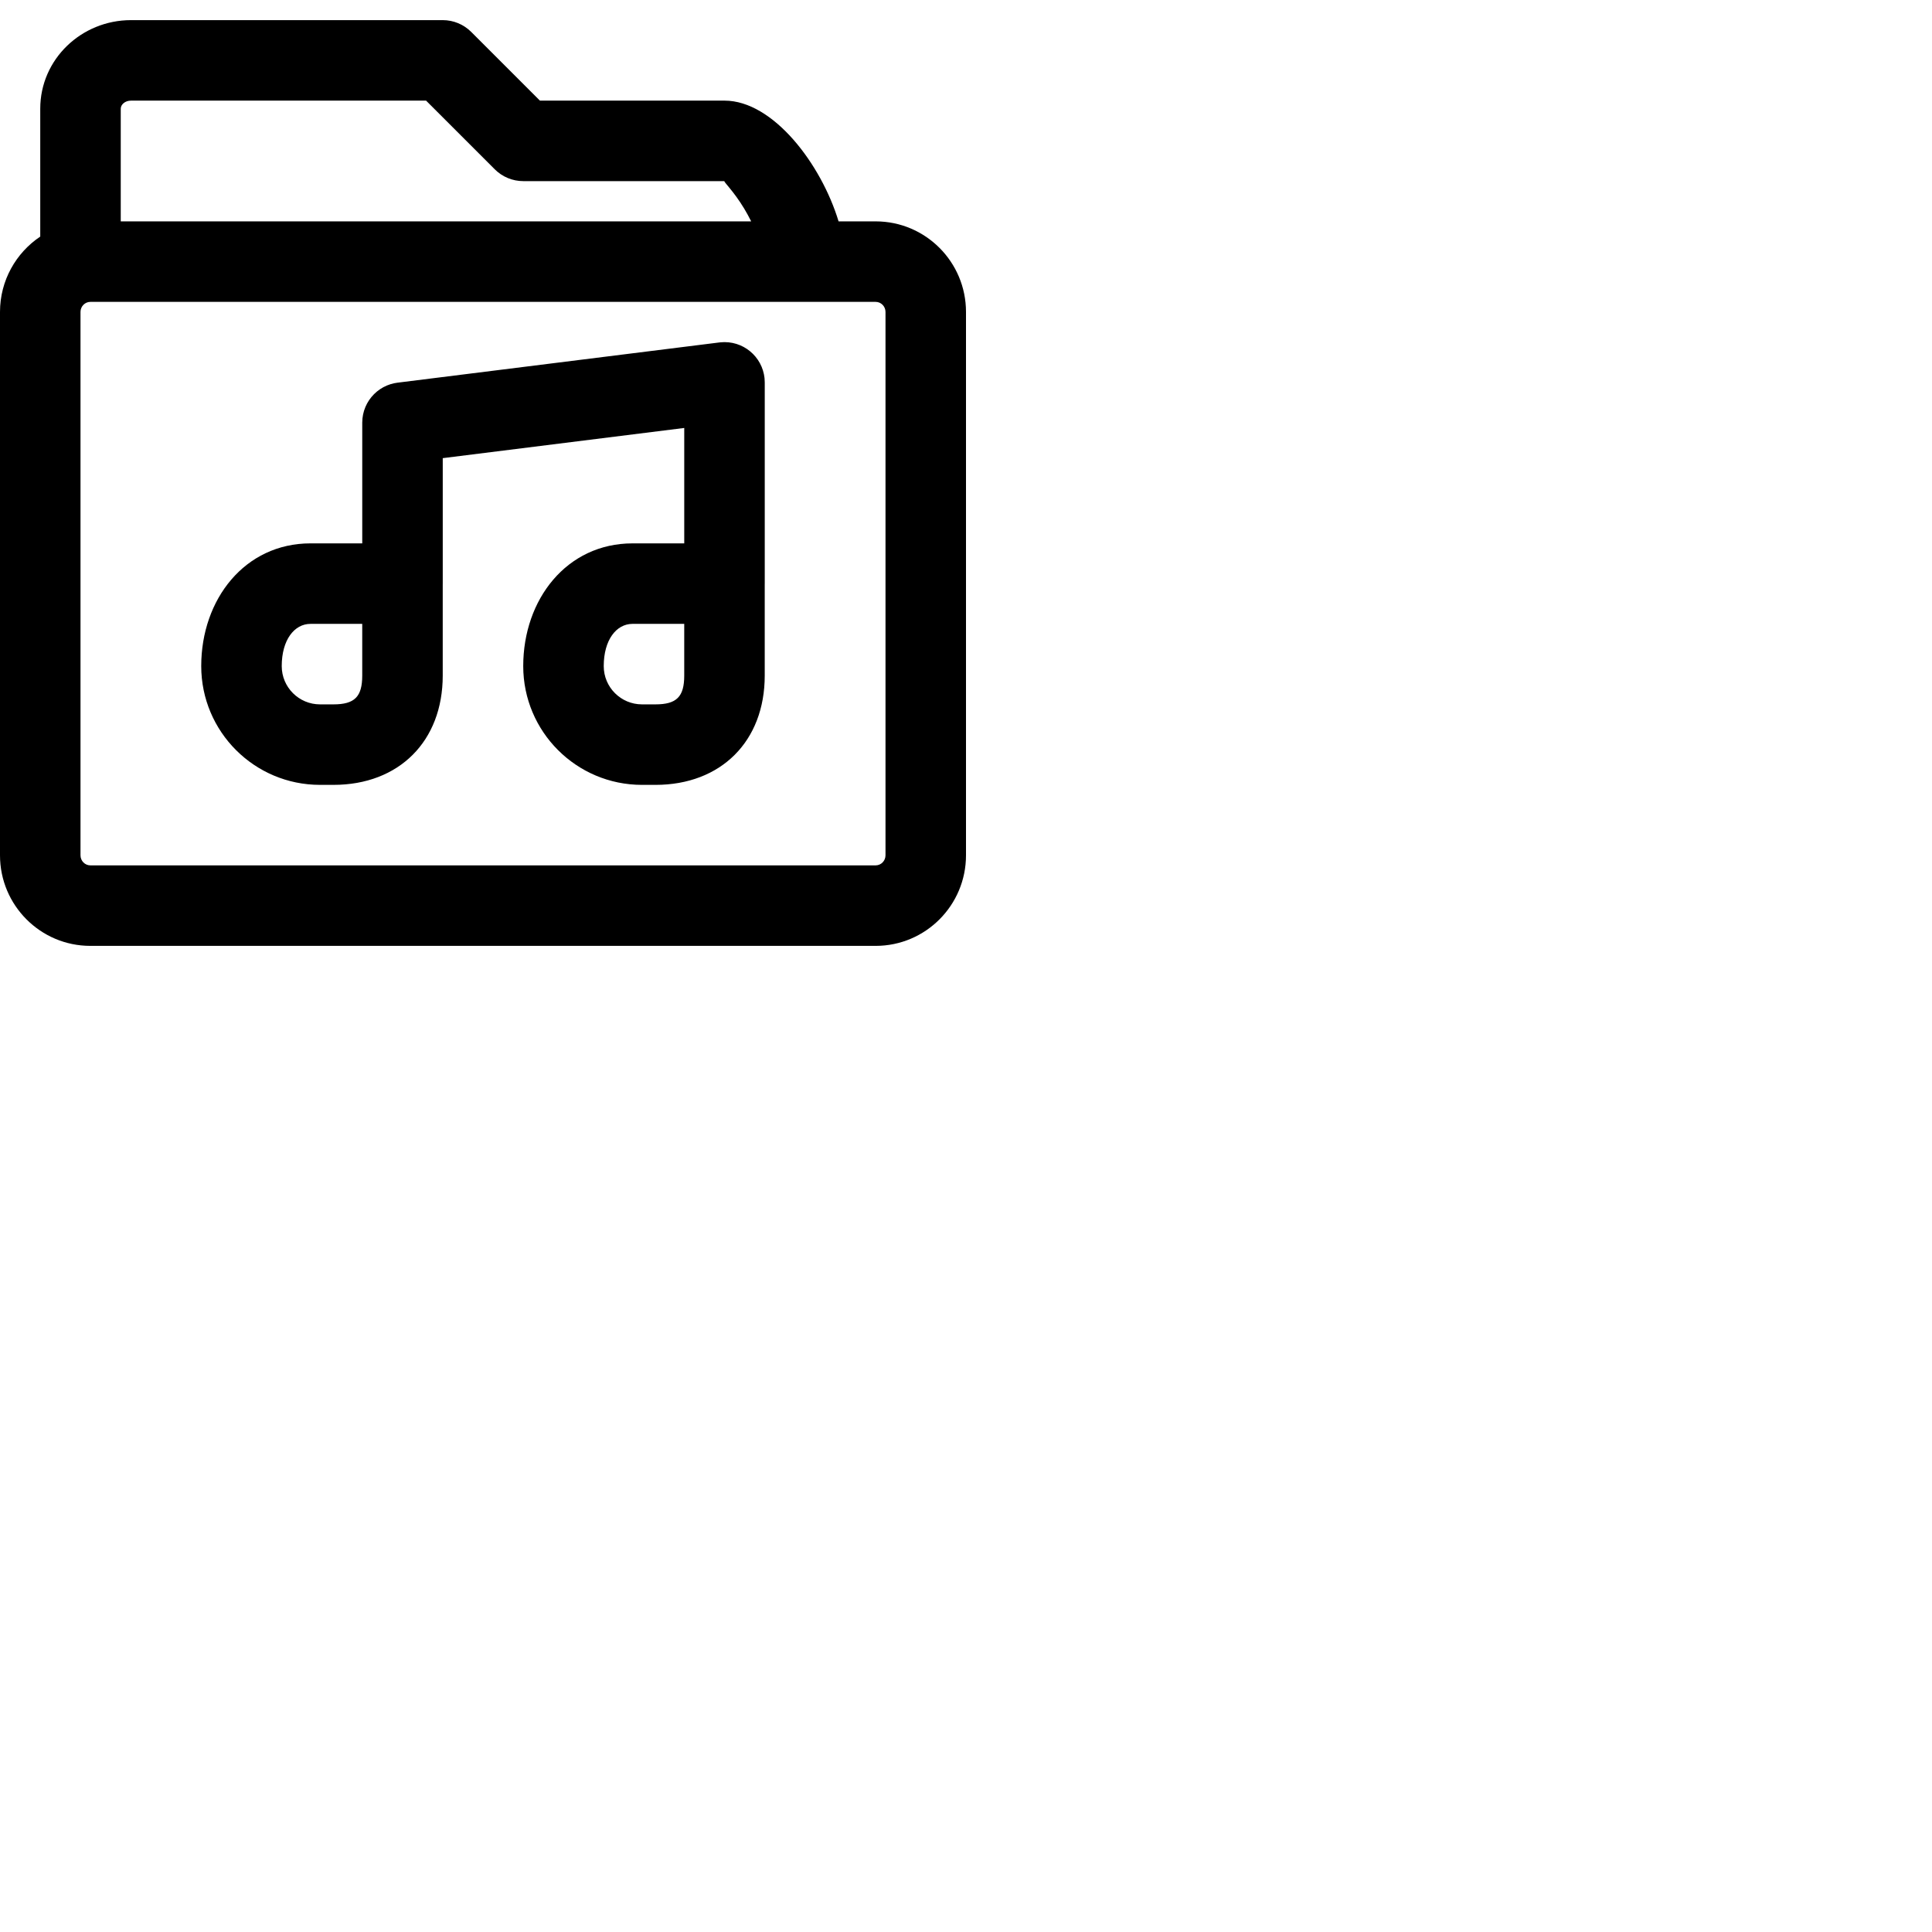
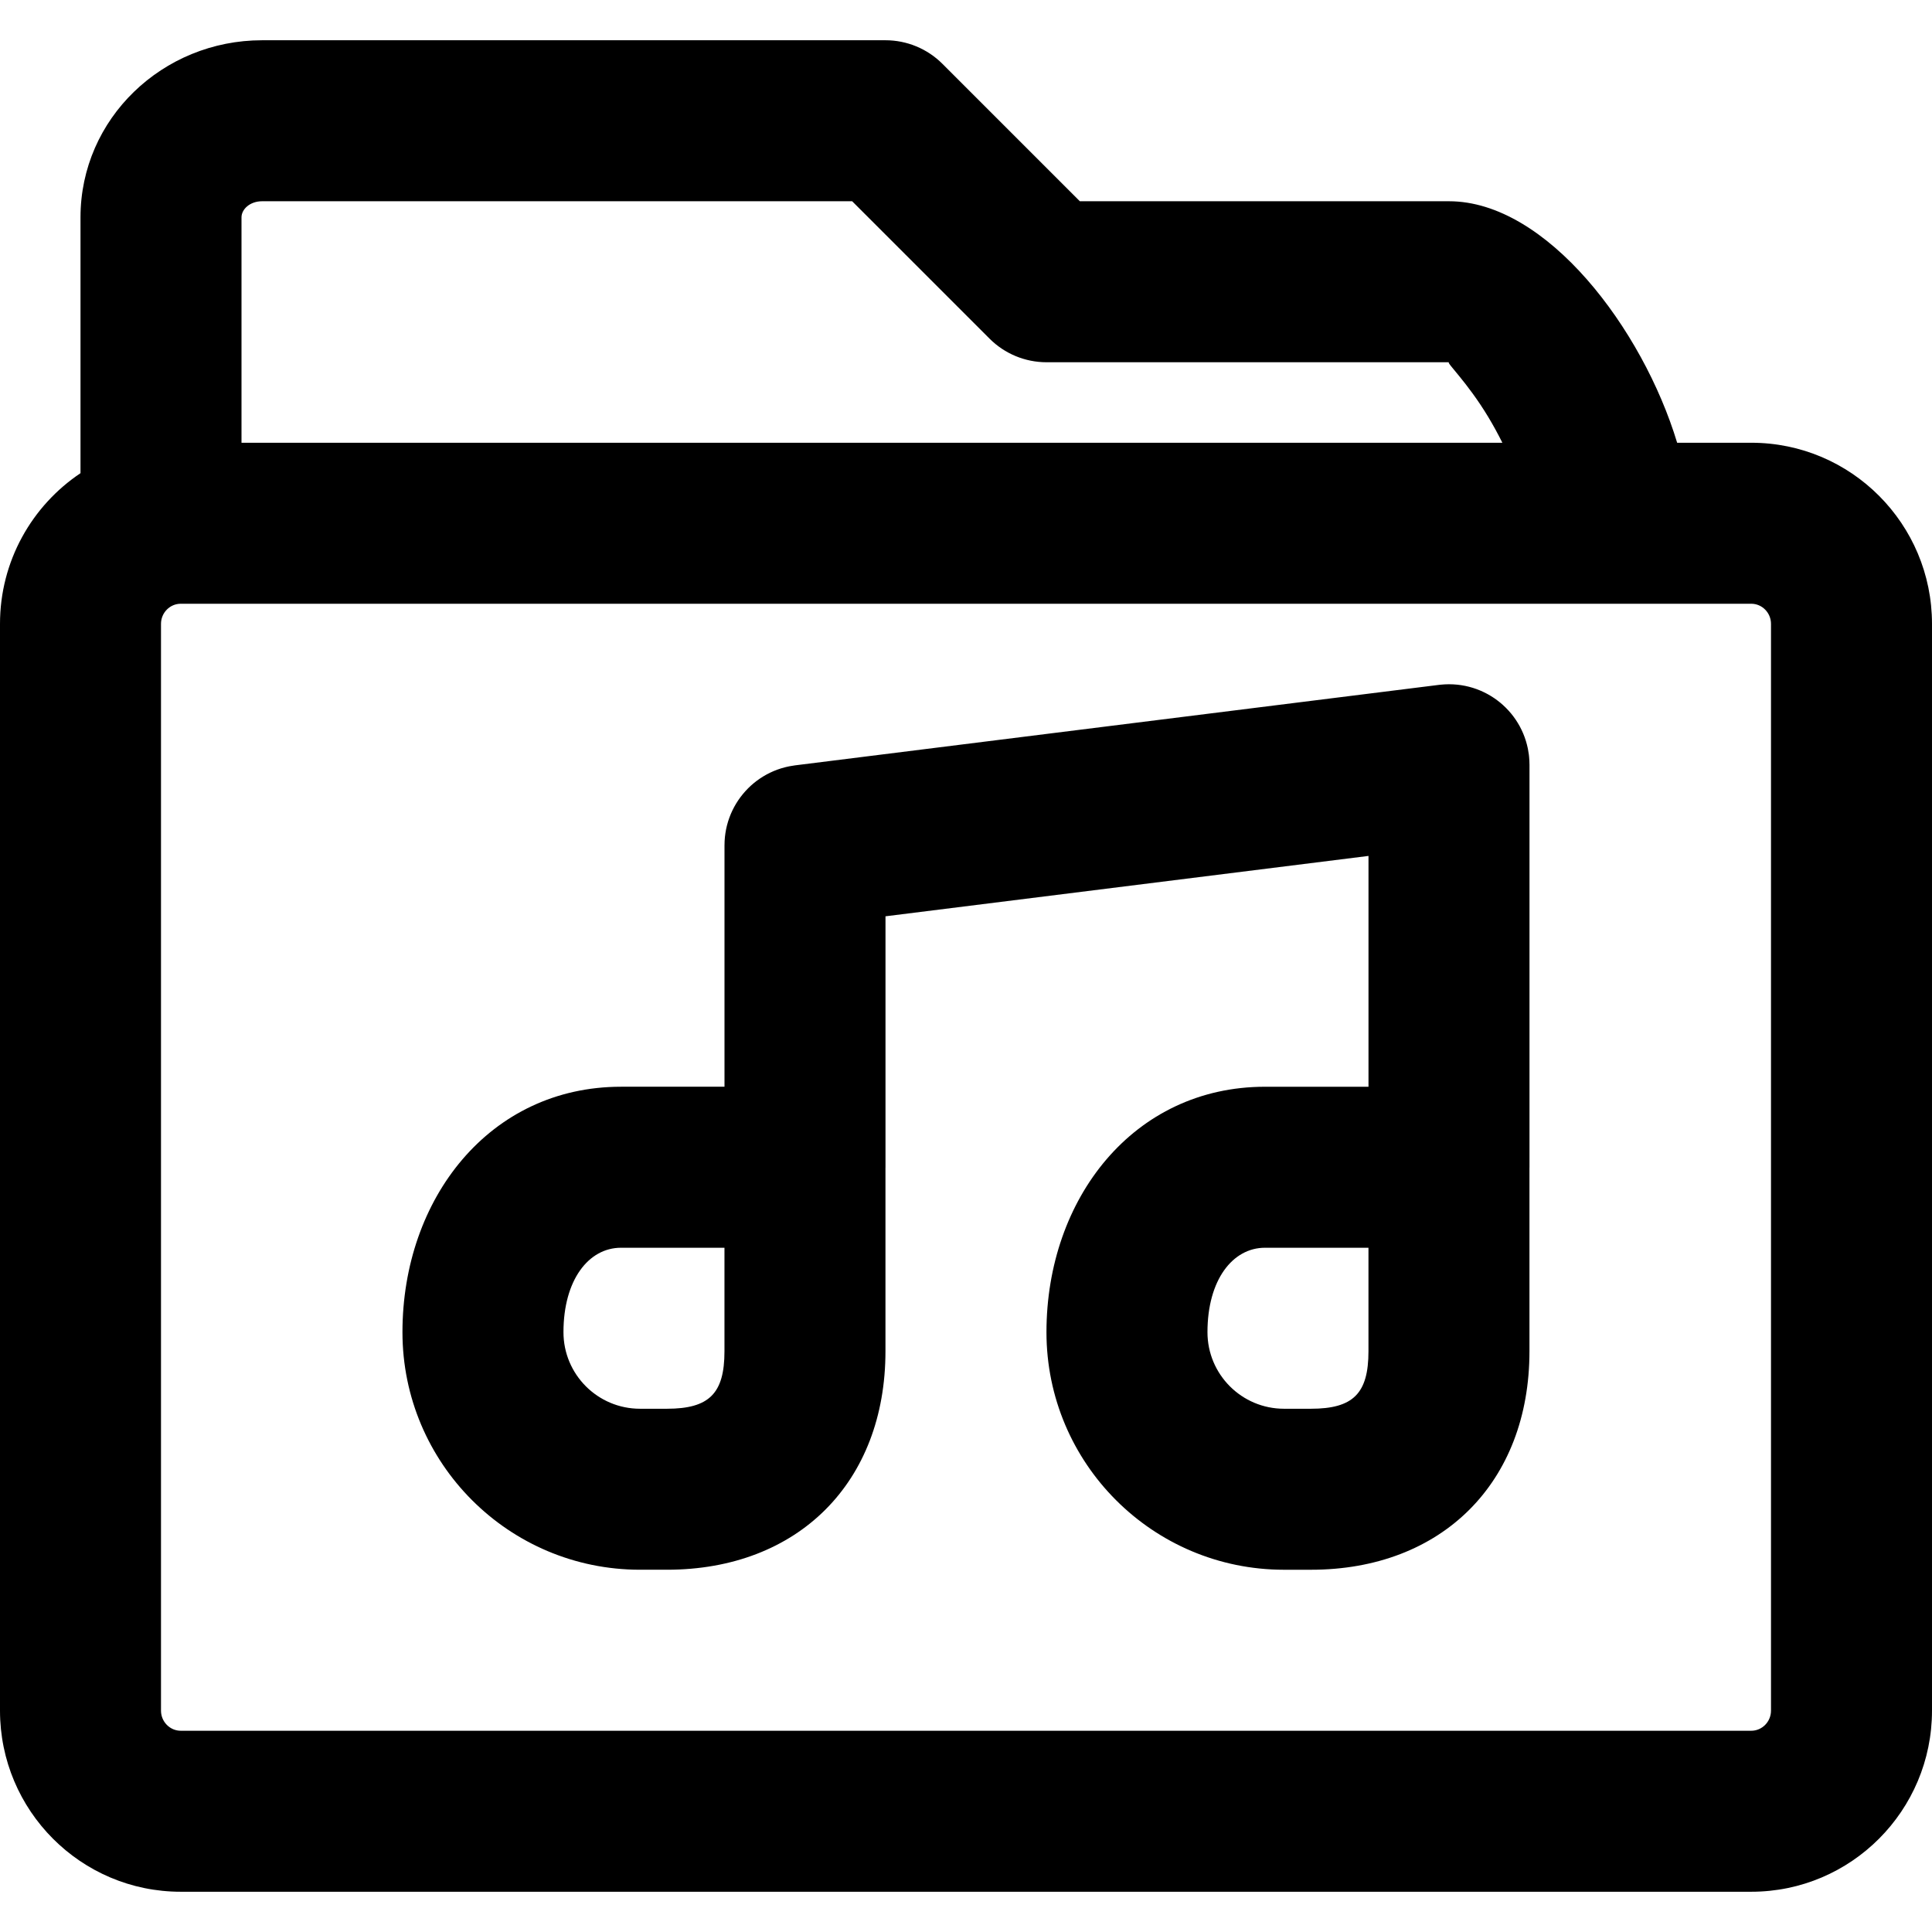
- <svg xmlns="http://www.w3.org/2000/svg" viewBox="0 0 1024 1024" class="icon" version="1.1" fill="#000000">
+ <svg xmlns="http://www.w3.org/2000/svg" fill="#000000" height="800px" width="800px" version="1.1" id="Layer_1" viewBox="0 0 512 512" xml:space="preserve">
  <g>
    <g>
      <g>
        <path d="M464.107,117.333h-19.646c-9.132-30.207-34.599-64-60.461-64h-97.83l-36.418-36.418     c-4.001-4.001-9.427-6.248-15.085-6.248H69.461c-26.375,0-48.128,20.784-48.128,46.933v67.796C8.472,134.008,0,148.688,0,165.333     v288c0,26.482,21.435,48,47.893,48h416.213c26.458,0,47.893-21.518,47.893-48v-288C512,138.852,490.565,117.333,464.107,117.333z      M64,57.6c0-2.139,2.227-4.267,5.461-4.267H225.83l36.418,36.418c4.001,4.001,9.427,6.248,15.085,6.248H384     c-0.854,0,4.813,5.208,10.449,14.585c1.321,2.198,2.56,4.475,3.694,6.749H64V57.6z M469.333,453.333     c0,2.955-2.37,5.333-5.227,5.333H47.893c-2.857,0-5.227-2.379-5.227-5.333v-288c0-2.955,2.37-5.333,5.227-5.333h378.773h37.44     c2.857,0,5.227,2.379,5.227,5.333V453.333z" />
        <path d="M405.232,200.656c-0.01-0.109-0.021-0.219-0.033-0.328c-0.011-0.103-0.018-0.205-0.031-0.308     c-0.061-0.491-0.145-0.973-0.238-1.451c-0.025-0.131-0.051-0.261-0.079-0.391c-0.122-0.572-0.267-1.133-0.433-1.685     c-0.034-0.112-0.069-0.224-0.104-0.336c-0.182-0.569-0.386-1.127-0.612-1.672c-0.034-0.083-0.069-0.165-0.105-0.247     c-0.244-0.567-0.51-1.12-0.799-1.659c-0.03-0.057-0.061-0.113-0.092-0.169c-0.304-0.553-0.63-1.091-0.979-1.612     c-0.029-0.043-0.058-0.085-0.086-0.127c-0.356-0.523-0.734-1.029-1.134-1.517c-0.035-0.042-0.07-0.084-0.105-0.126     c-0.398-0.478-0.816-0.938-1.253-1.379c-0.049-0.05-0.099-0.098-0.149-0.148c-0.43-0.424-0.876-0.831-1.339-1.217     c-0.07-0.058-0.14-0.115-0.21-0.172c-0.454-0.369-0.922-0.719-1.404-1.05c-0.089-0.061-0.18-0.121-0.27-0.181     c-0.477-0.316-0.966-0.614-1.468-0.892c-0.102-0.057-0.206-0.111-0.309-0.166c-0.507-0.269-1.024-0.519-1.553-0.748     c-0.102-0.044-0.203-0.086-0.306-0.128c-0.547-0.226-1.104-0.431-1.671-0.611c-0.087-0.028-0.174-0.054-0.261-0.081     c-0.595-0.181-1.2-0.337-1.814-0.466c-0.064-0.013-0.127-0.026-0.191-0.039c-0.642-0.129-1.292-0.228-1.951-0.298     c-0.046-0.005-0.093-0.01-0.139-0.014c-0.667-0.066-1.341-0.1-2.022-0.102c-0.031,0-0.061-0.005-0.091-0.005     c-0.029,0-0.056,0.004-0.084,0.004c-0.638,0.003-1.28,0.036-1.926,0.097c-0.11,0.01-0.219,0.021-0.328,0.033     c-0.103,0.011-0.205,0.018-0.308,0.031l-170.667,21.333c-0.491,0.061-0.973,0.145-1.451,0.238     c-0.131,0.025-0.261,0.051-0.391,0.079c-0.572,0.122-1.133,0.267-1.685,0.433c-0.112,0.034-0.224,0.069-0.336,0.104     c-0.569,0.182-1.126,0.386-1.672,0.612c-0.083,0.034-0.165,0.069-0.248,0.105c-0.567,0.244-1.121,0.51-1.659,0.799     c-0.056,0.03-0.111,0.061-0.167,0.091c-0.553,0.304-1.091,0.63-1.612,0.979c-0.043,0.029-0.086,0.059-0.129,0.088     c-0.523,0.356-1.029,0.734-1.516,1.133c-0.042,0.034-0.083,0.07-0.125,0.104c-0.478,0.398-0.939,0.816-1.379,1.254     c-0.05,0.049-0.098,0.099-0.148,0.149c-0.424,0.43-0.831,0.876-1.217,1.339c-0.058,0.07-0.115,0.14-0.172,0.211     c-0.368,0.453-0.719,0.92-1.049,1.402c-0.062,0.09-0.122,0.182-0.183,0.273c-0.316,0.477-0.614,0.965-0.891,1.467     c-0.056,0.102-0.111,0.205-0.166,0.308c-0.27,0.507-0.52,1.025-0.748,1.553c-0.044,0.101-0.086,0.203-0.128,0.305     c-0.227,0.547-0.431,1.104-0.612,1.671c-0.028,0.086-0.054,0.173-0.081,0.26c-0.182,0.595-0.337,1.2-0.467,1.815     c-0.013,0.064-0.026,0.127-0.039,0.191c-0.129,0.642-0.228,1.293-0.298,1.952c-0.005,0.046-0.01,0.092-0.014,0.138     c-0.066,0.667-0.1,1.342-0.102,2.023c0,0.031-0.005,0.061-0.005,0.091v64h-27.422c-34.836,0-57.92,29.65-57.92,65.045     c0,34.774,28.191,62.955,62.955,62.955h7.125c34.759,0,57.92-23.141,57.92-57.899v-48.599c0-0.057,0.009-0.112,0.009-0.169     v-66.501l128-16V288h-27.422c-34.836,0-57.92,29.65-57.92,65.045c0,34.774,28.191,62.955,62.955,62.955h7.125     c34.759,0,57.92-23.141,57.92-57.899v-48.599c0-0.057,0.009-0.112,0.009-0.169V202.667c0-0.029-0.004-0.056-0.004-0.084     C405.326,201.945,405.293,201.302,405.232,200.656z M191.991,358.101c0,11.185-4.05,15.232-15.253,15.232h-7.125     c-11.203,0-20.288-9.082-20.288-20.288c0-13.838,6.649-22.379,15.253-22.379h27.413V358.101z M362.658,358.101     c0,11.185-4.05,15.232-15.253,15.232h-7.125c-11.203,0-20.288-9.082-20.288-20.288c0-13.838,6.649-22.379,15.253-22.379h27.413     V358.101z" />
      </g>
    </g>
  </g>
</svg>
